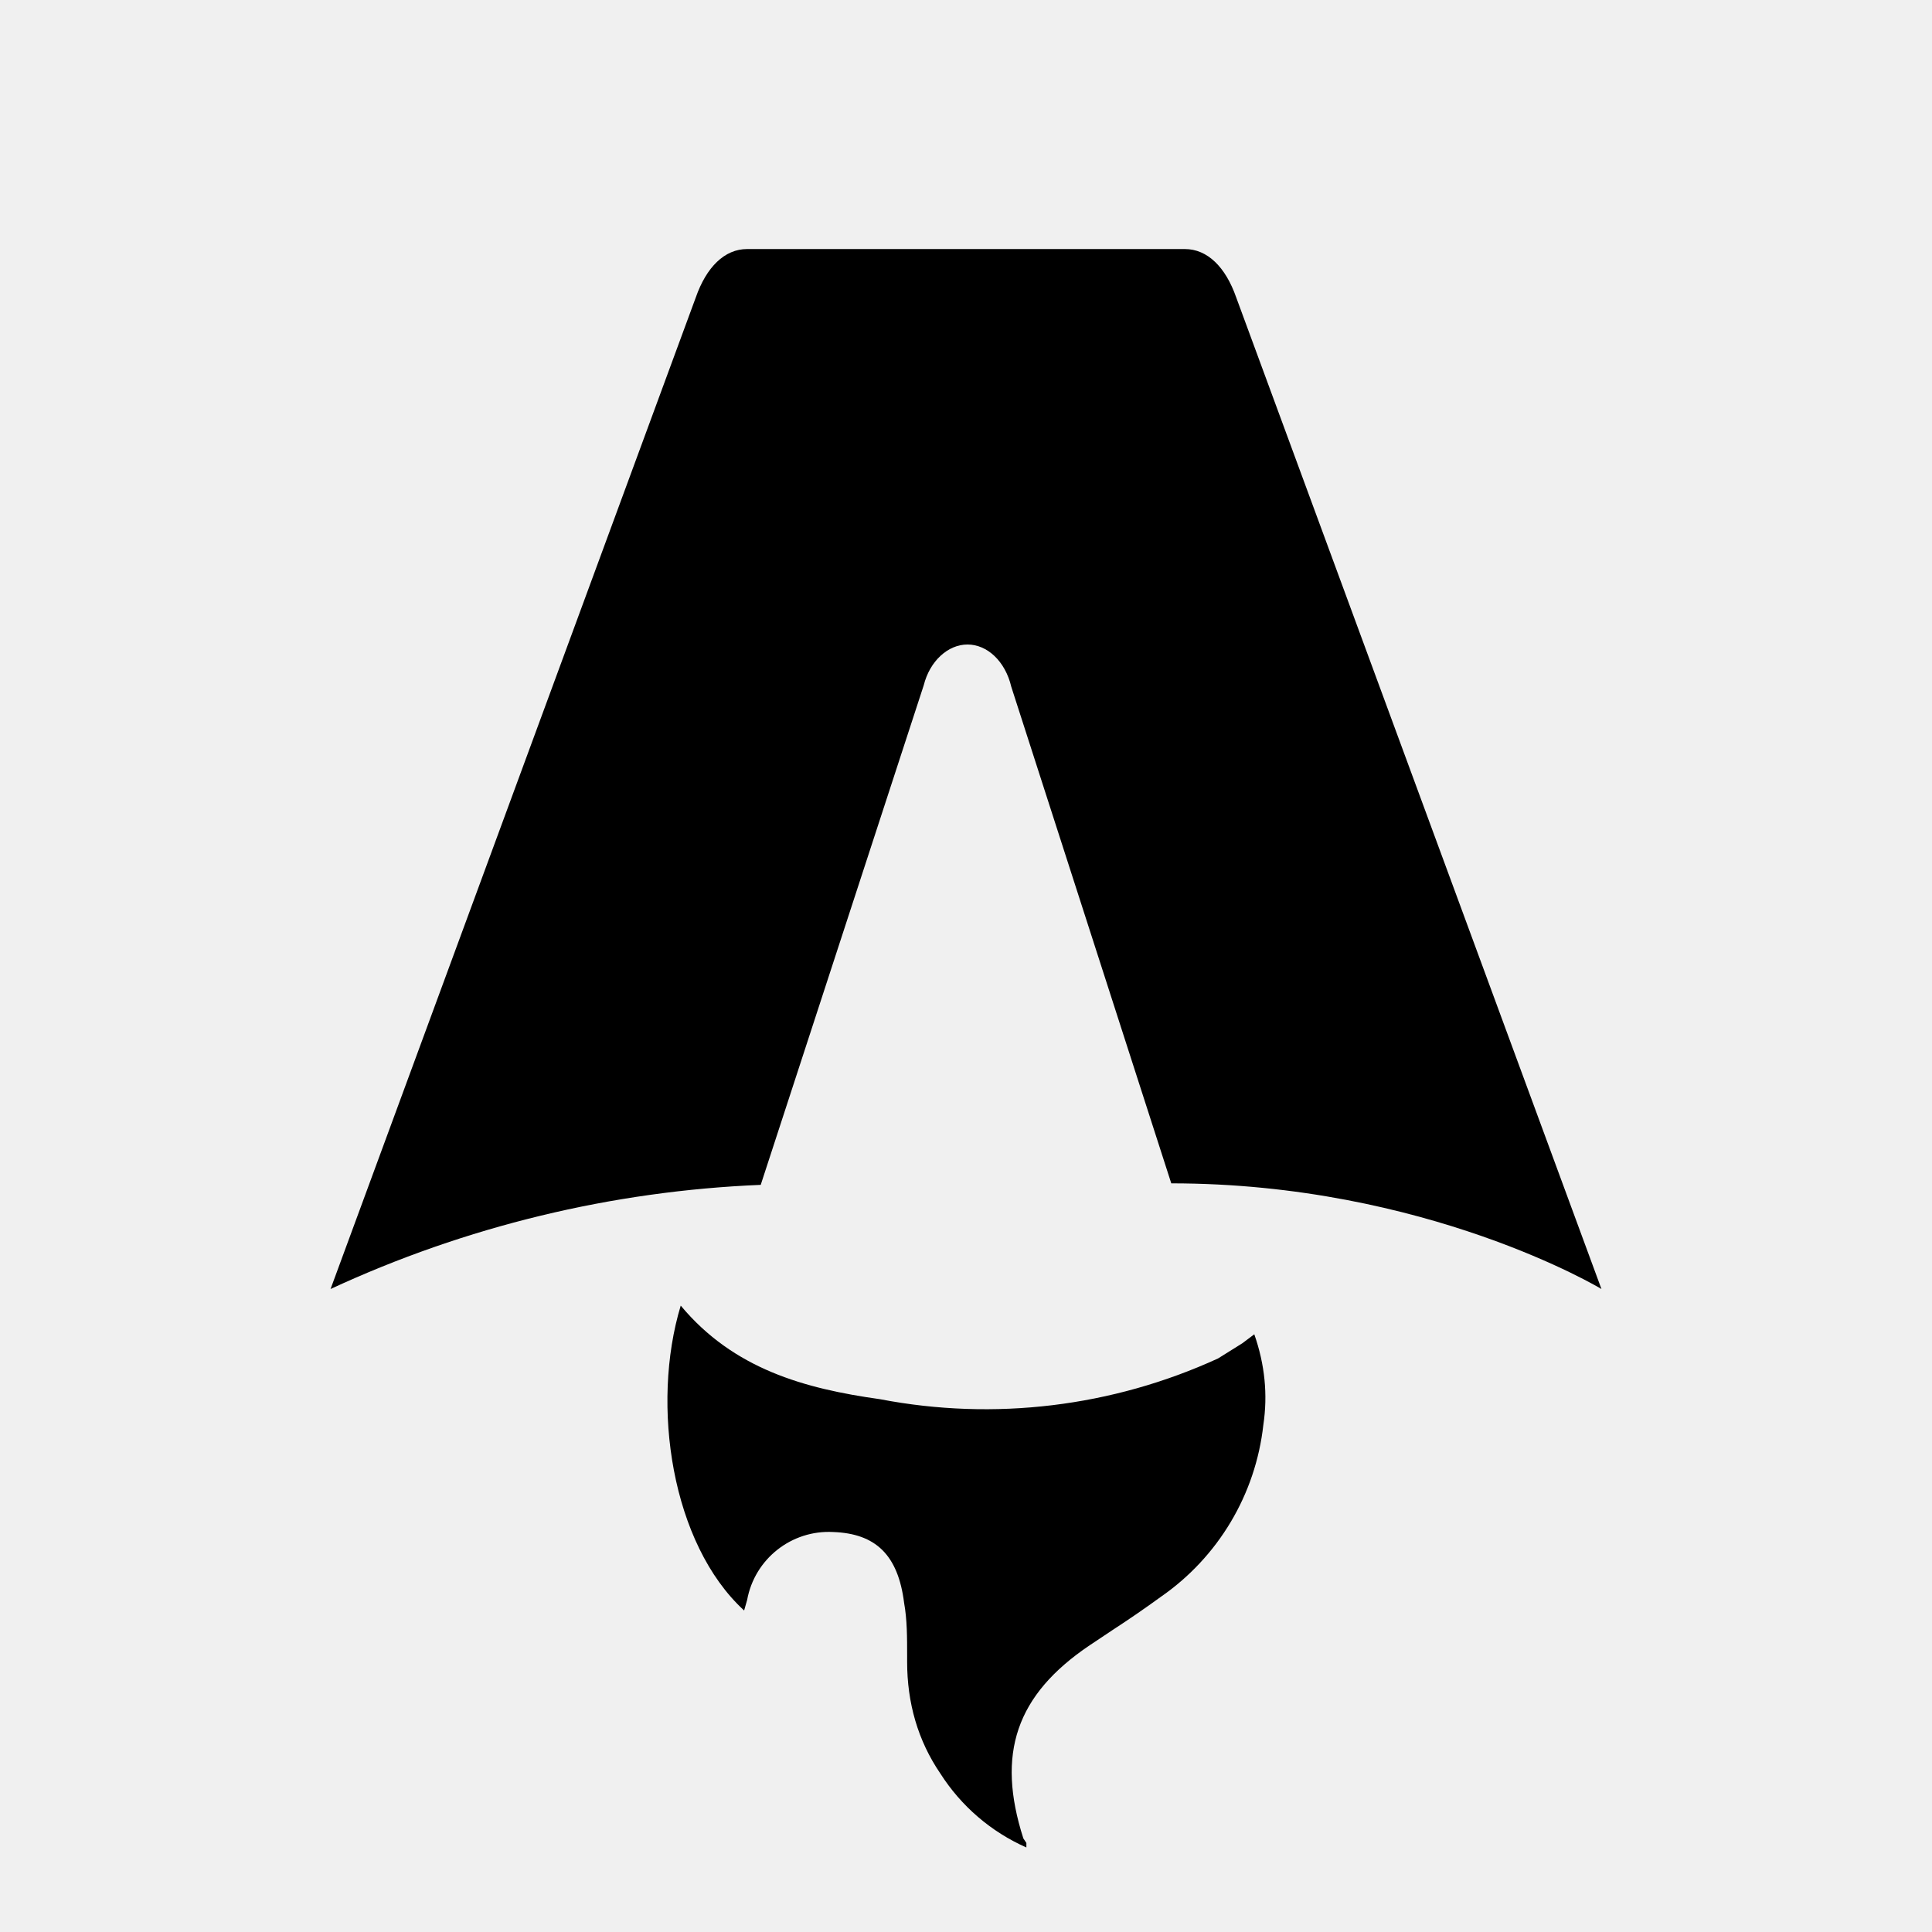
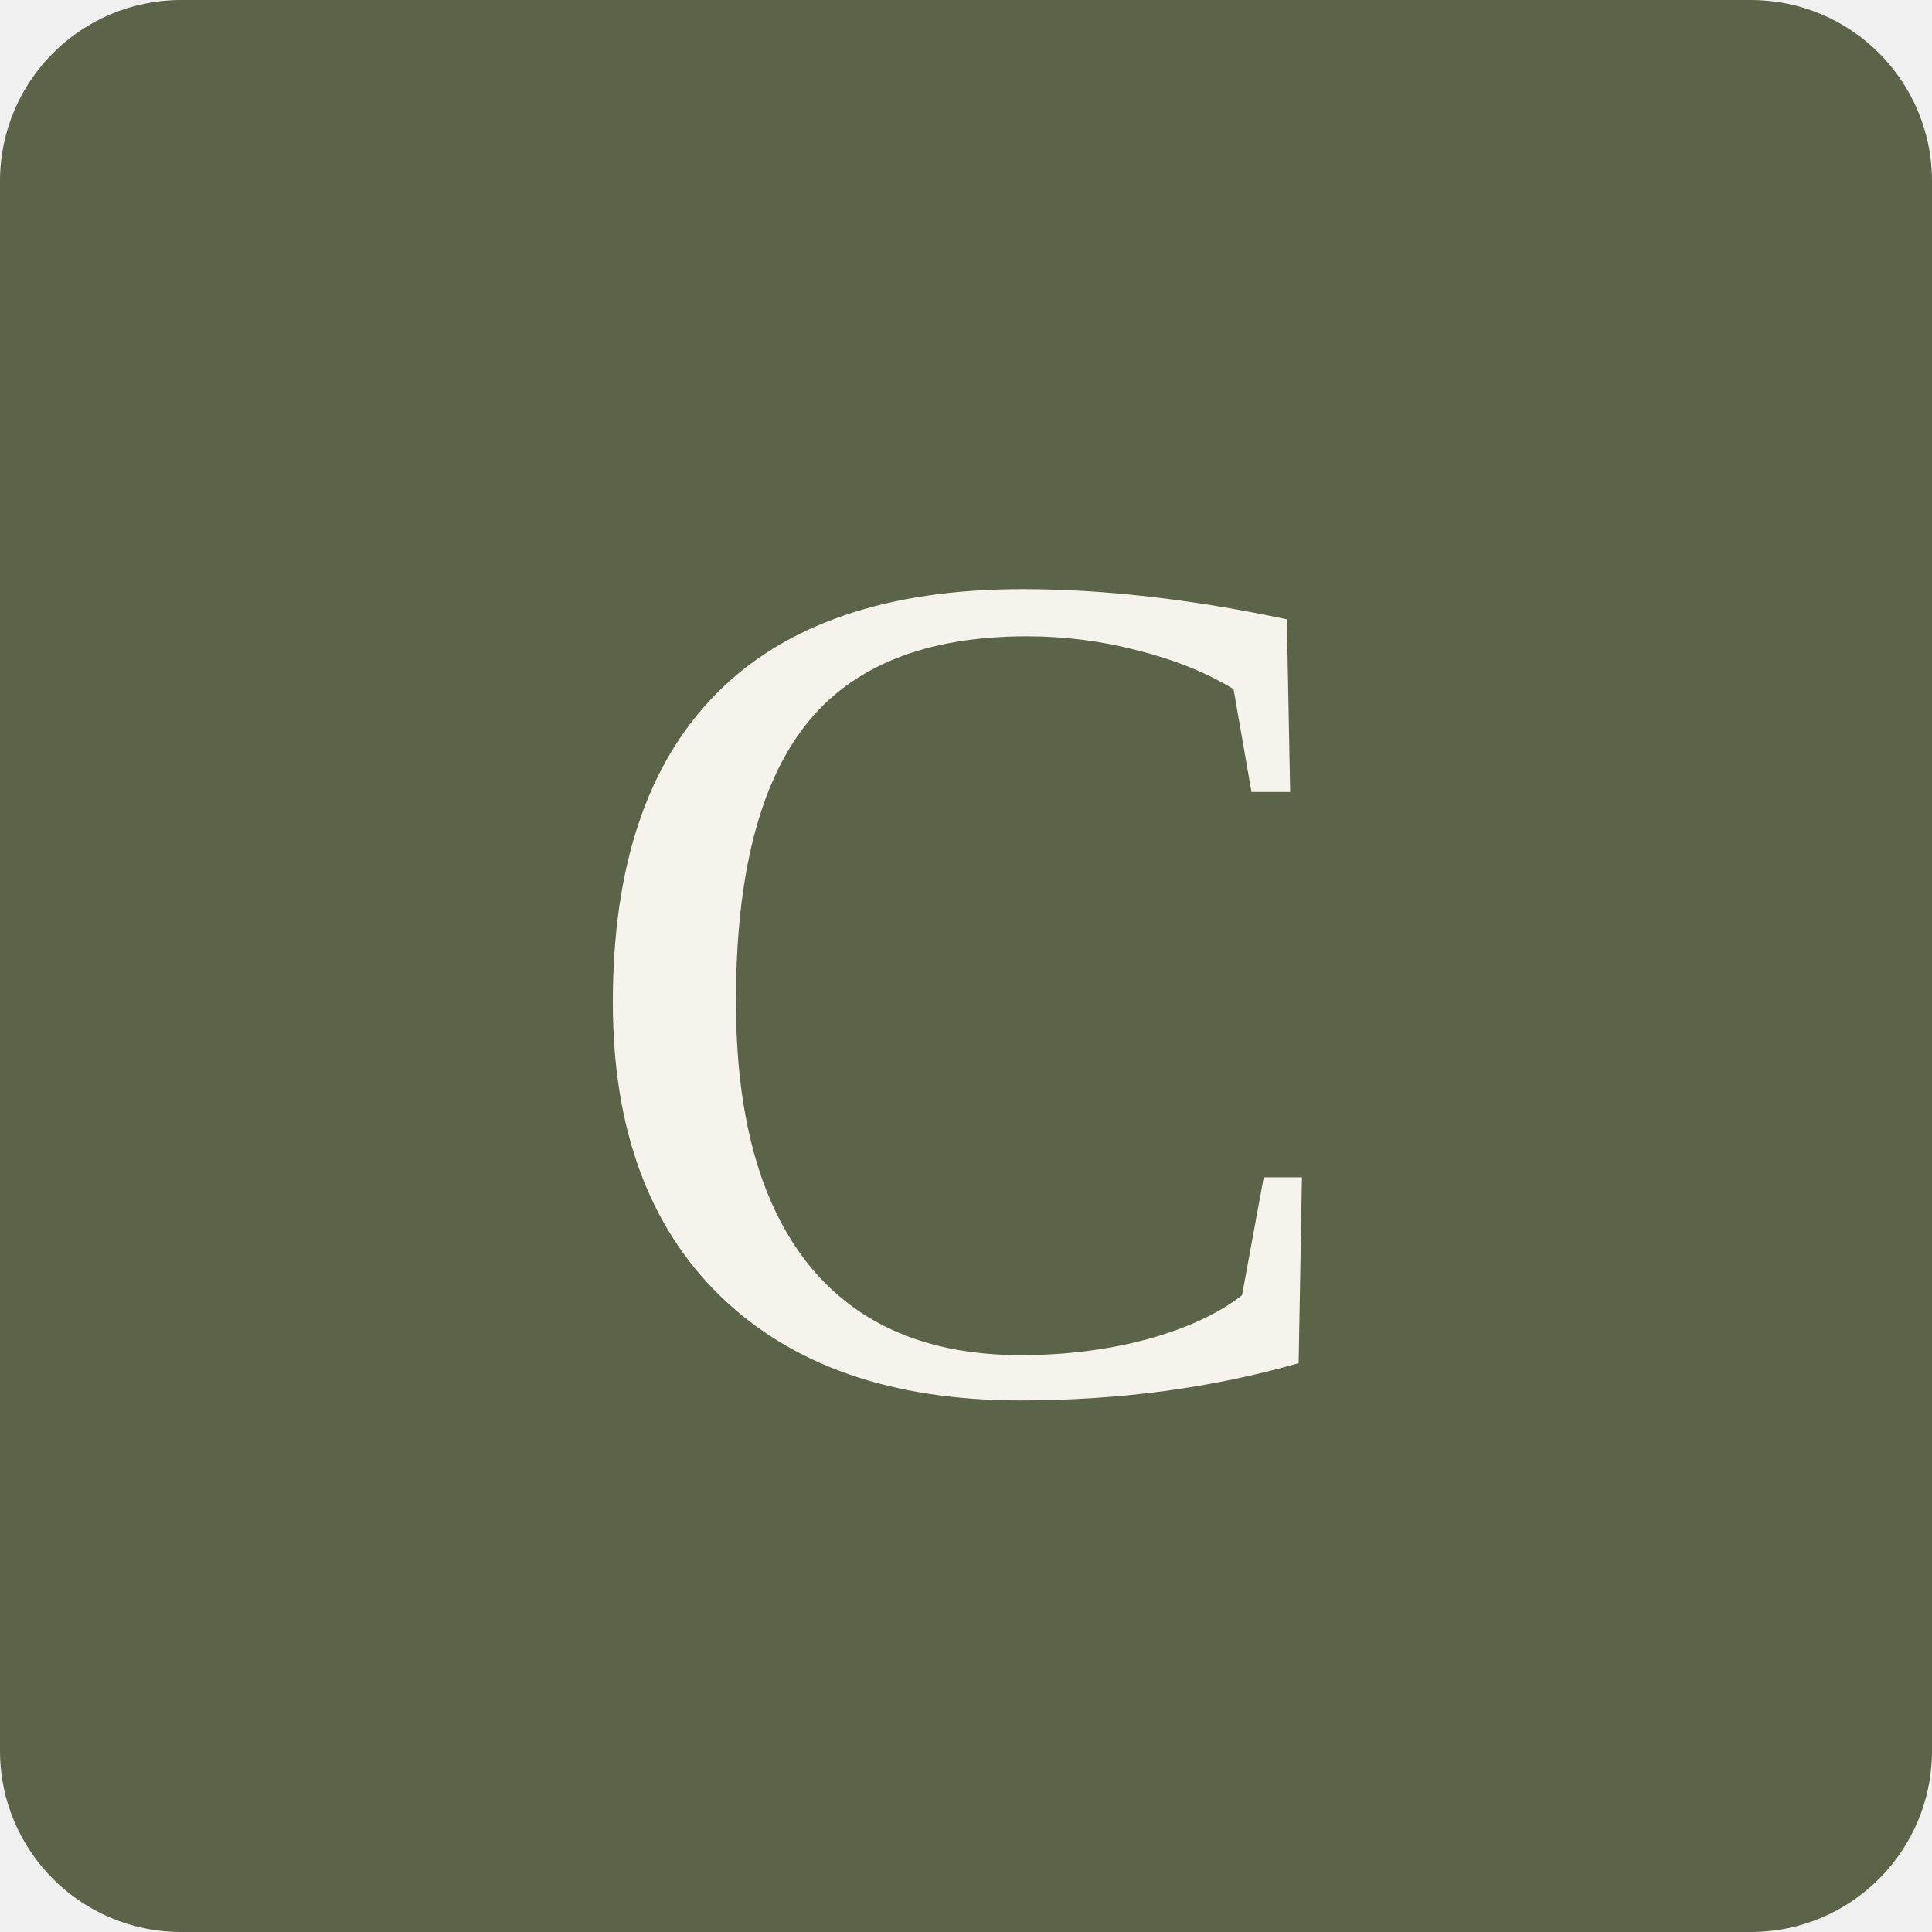
- <svg xmlns="http://www.w3.org/2000/svg" fill="none" viewBox="0 0 128 128">
-   <path d="M50.4 78.5a75.1 75.1 0 0 0-28.5 6.9l24.2-65.7c.7-2 1.9-3.2 3.4-3.2h29c1.5 0 2.7 1.2 3.4 3.2l24.2 65.7s-11.6-7-28.5-7L67 45.5c-.4-1.7-1.6-2.8-2.9-2.8-1.3 0-2.5 1.1-2.9 2.7L50.4 78.5Zm-1.1 28.2Zm-4.2-20.2c-2 6.6-.6 15.8 4.2 20.2a17.5 17.5 0 0 1 .2-.7 5.5 5.5 0 0 1 5.7-4.5c2.8.1 4.3 1.5 4.7 4.7.2 1.1.2 2.3.2 3.5v.4c0 2.7.7 5.2 2.2 7.4a13 13 0 0 0 5.7 4.9v-.3l-.2-.3c-1.8-5.6-.5-9.5 4.4-12.8l1.5-1a73 73 0 0 0 3.2-2.2 16 16 0 0 0 6.8-11.4c.3-2 .1-4-.6-6l-.8.6-1.6 1a37 37 0 0 1-22.4 2.7c-5-.7-9.7-2-13.2-6.2Z" />
-   <style>
-         path { fill: #000; }
-         @media (prefers-color-scheme: dark) {
-             path { fill: #FFF; }
-         }
-     </style>
+ <svg xmlns="http://www.w3.org/2000/svg" viewBox="0 0 64 64">
+   <rect width="64" height="64" rx="6" fill="#5B6348" />
+   <text x="32" y="46" text-anchor="middle" font-family="Georgia, 'Times New Roman', serif" font-size="40" fill="#F6F3EC">C</text>
</svg>
